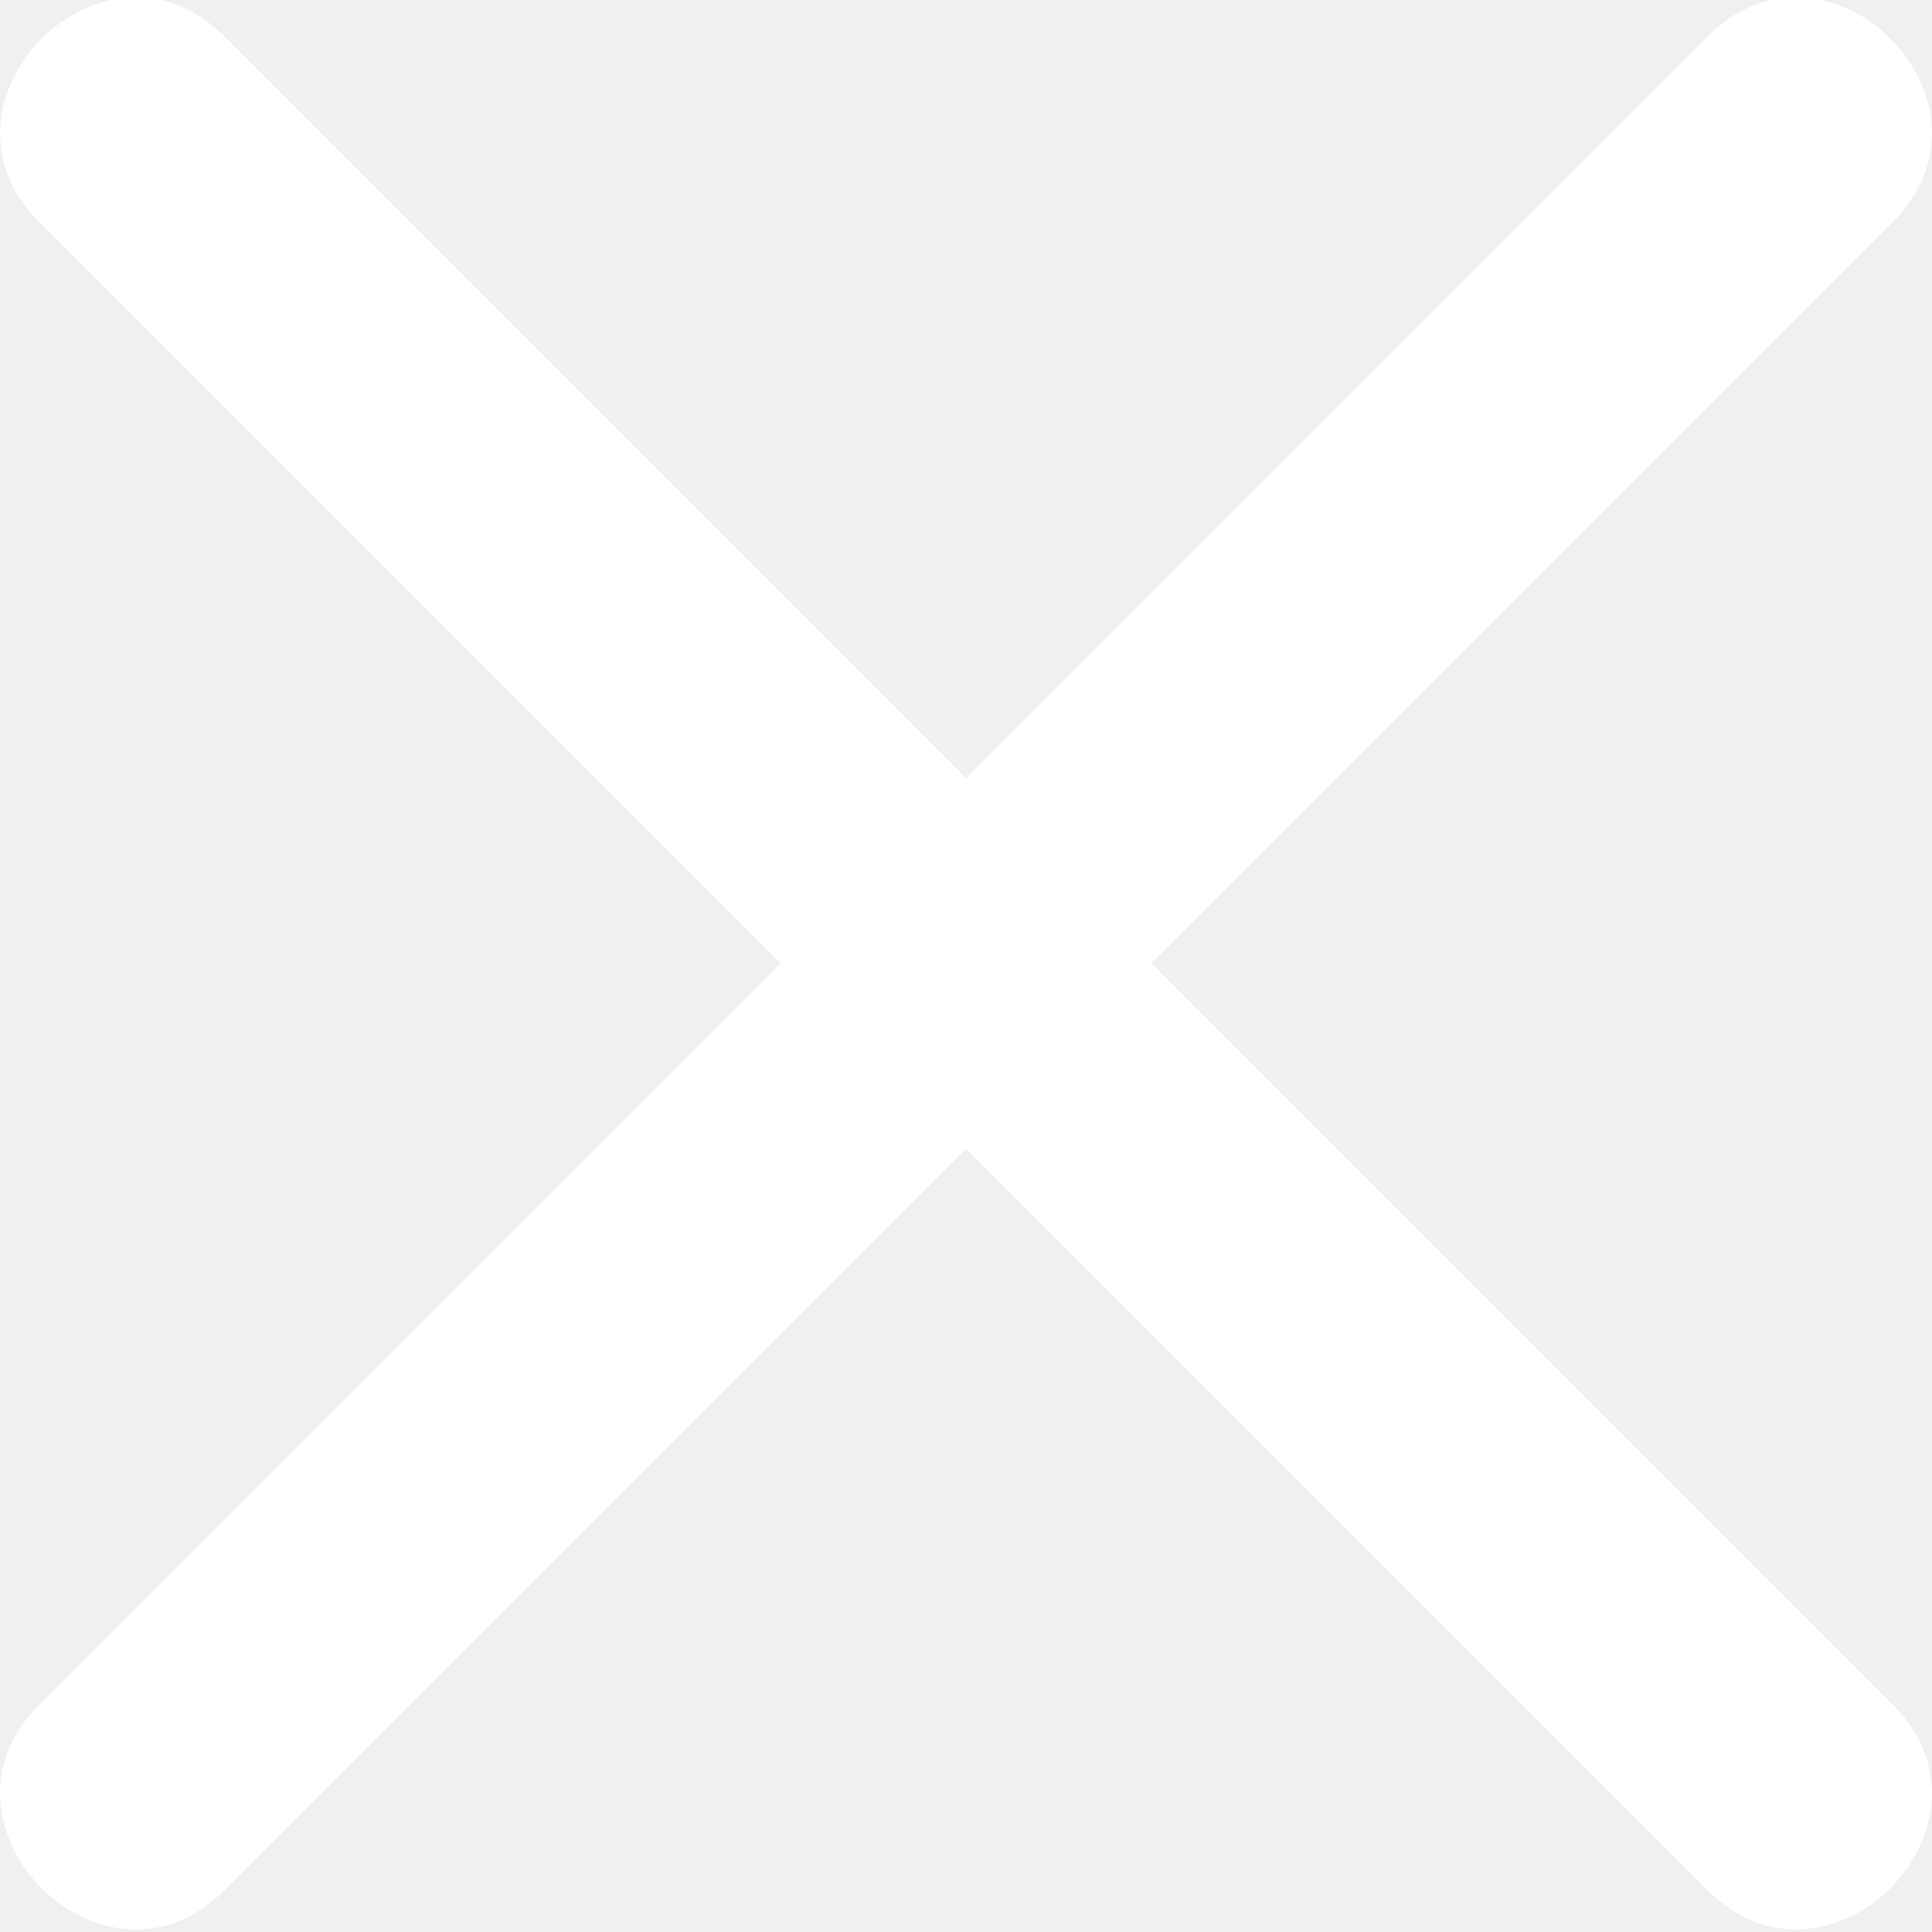
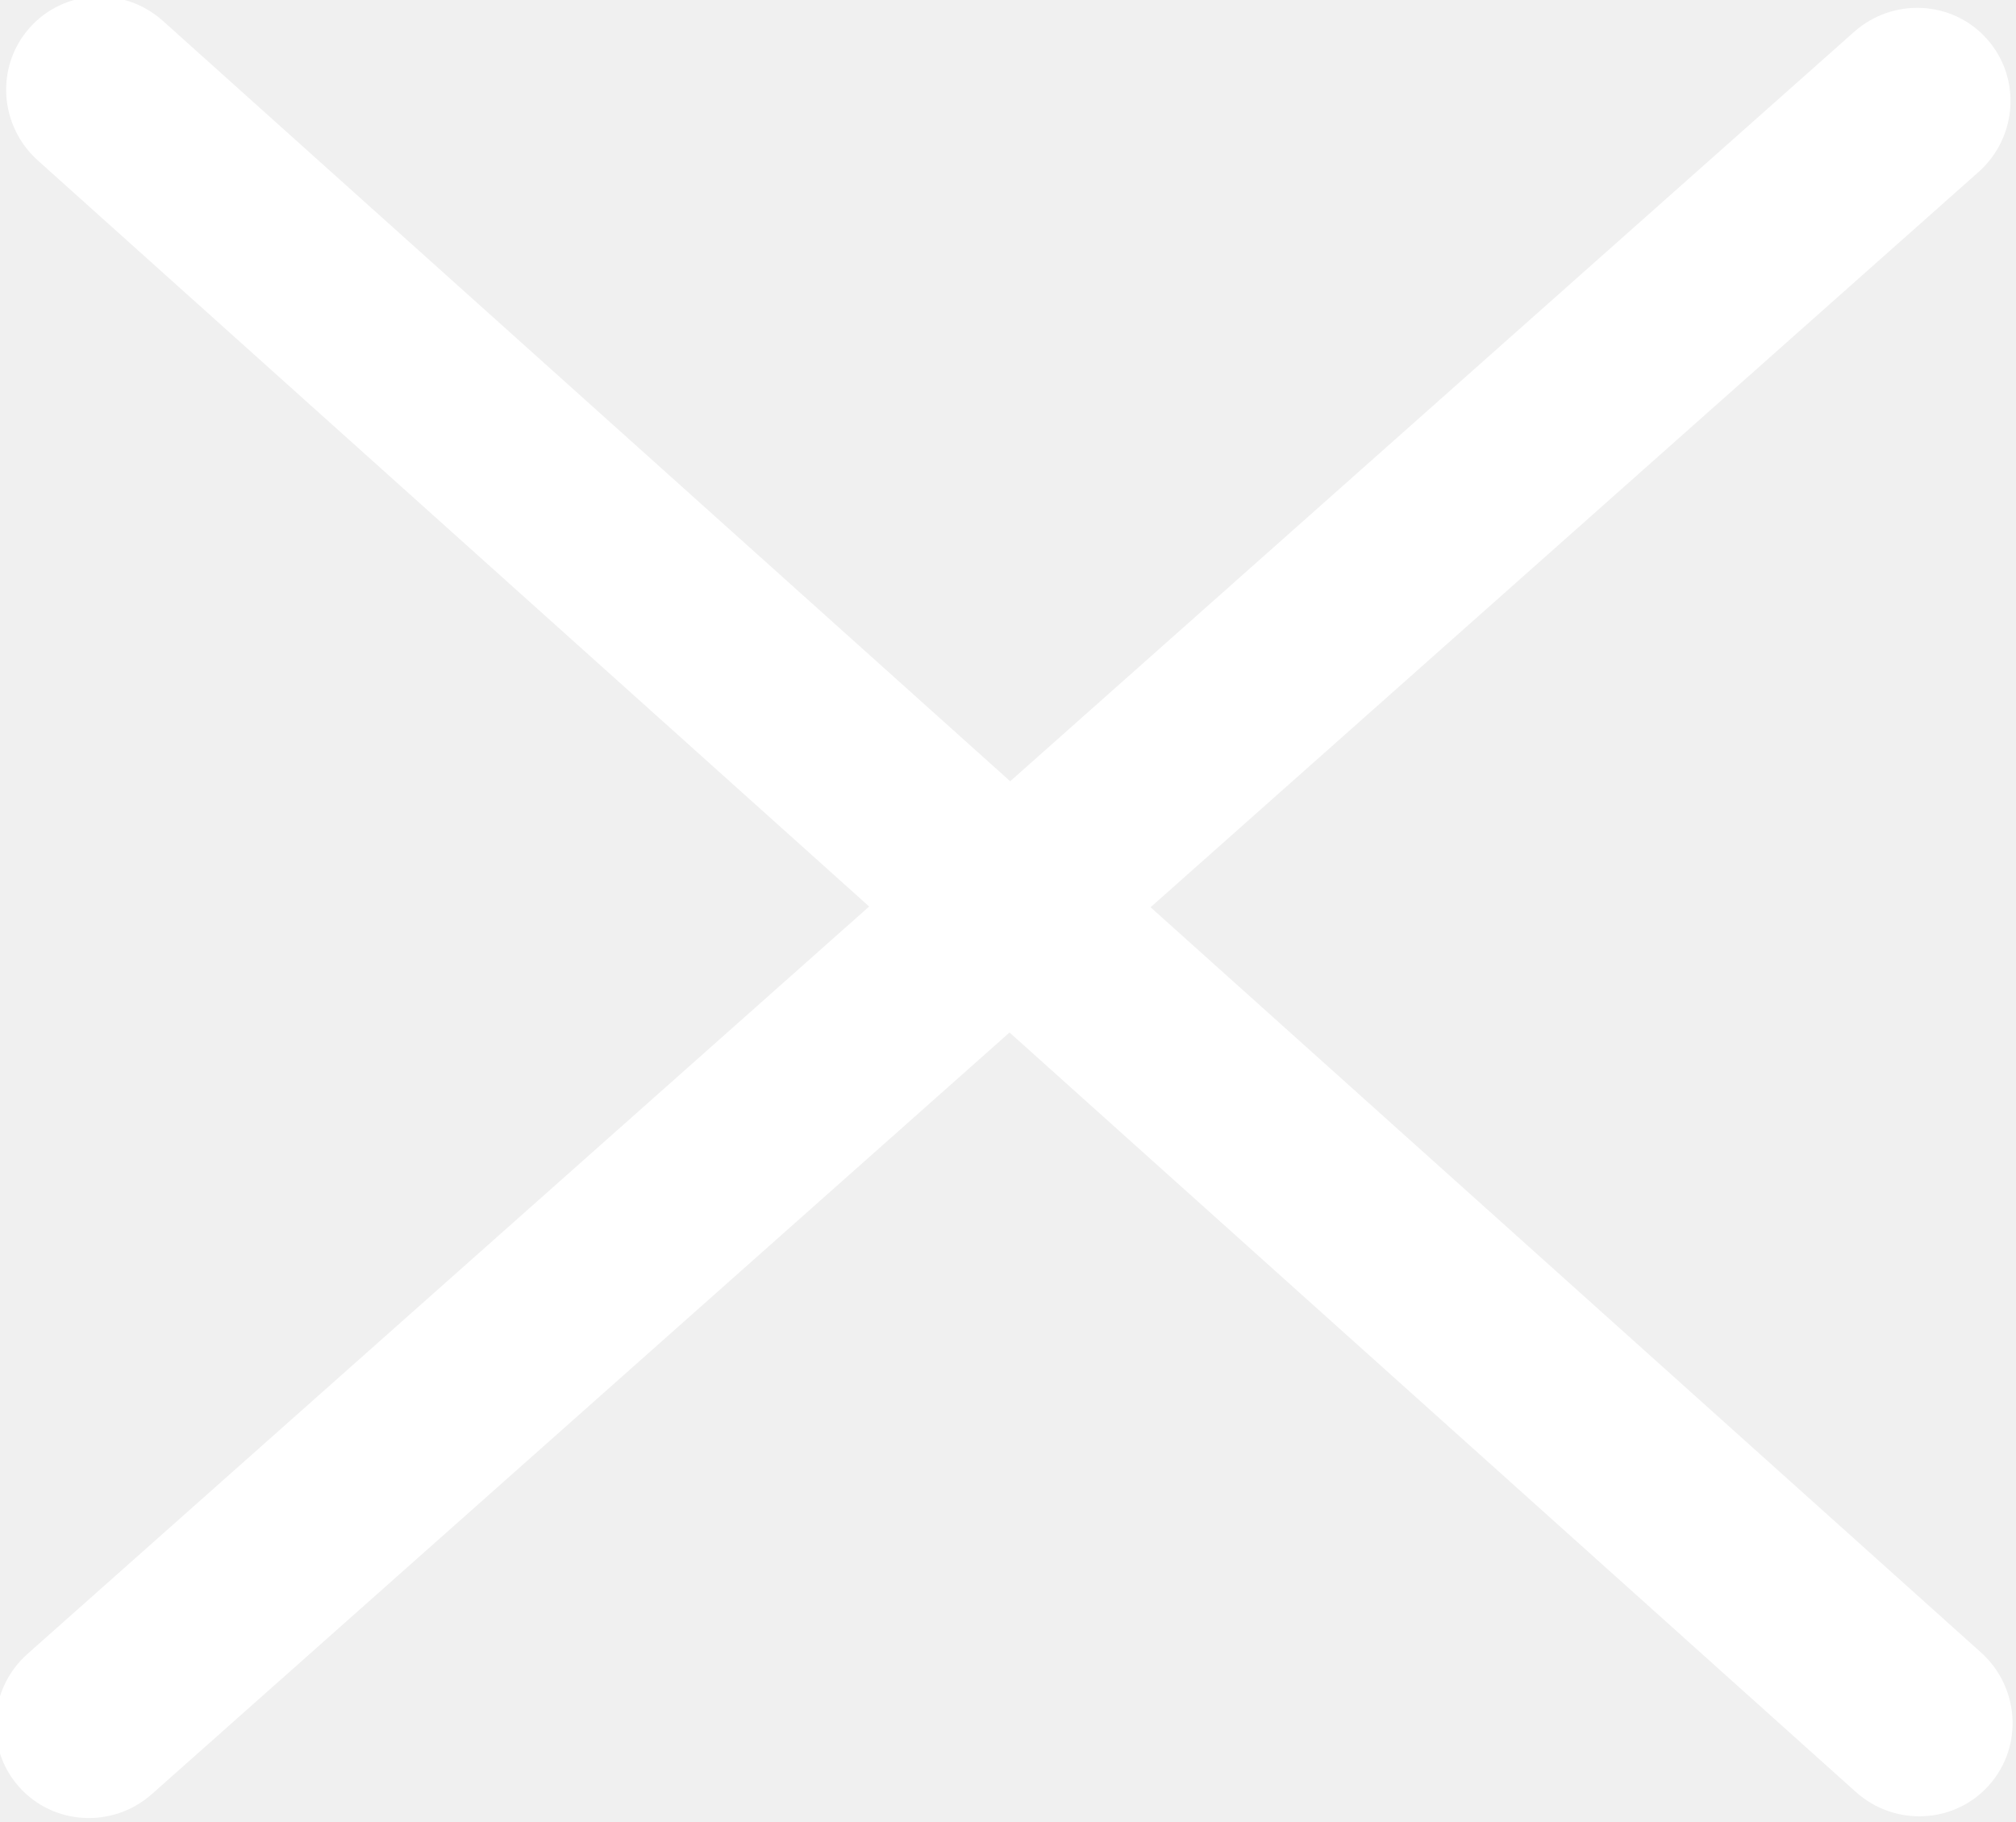
- <svg xmlns="http://www.w3.org/2000/svg" id="e2cba332-a7df-49b6-921b-5947fa93cfd3" data-name="Capa 1" width="37" height="37" viewBox="0 0 37 37">
+ <svg xmlns="http://www.w3.org/2000/svg" id="bc728896-ce24-4fb6-b112-2a8aa6134456" data-name="ee79595f-1454-49d5-ad34-32cbd089af6a" width="38.3" height="34.6" viewBox="0 0 38.3 34.6">
  <defs>
    <style>
-       .ad5a8db7-bd74-4b42-b94c-095a9215afa7 {
+       .adbe94c0-4165-4e73-81d2-f420874bac6e {
        fill: #fff;
      }
    </style>
  </defs>
-   <path class="ad5a8db7-bd74-4b42-b94c-095a9215afa7" d="M-458.8,122.1l10.8,10.8,17.2,17.2,4,4c2.3,2.3,5.8-1.2,3.6-3.5L-434,139.8l-17.2-17.2-4-4c-2.3-2.3-5.8,1.2-3.6,3.5Z" transform="translate(459.5 -117.9)" />
-   <path class="ad5a8db7-bd74-4b42-b94c-095a9215afa7" d="M-426.8,118.6l-10.8,10.8-17.2,17.2-4,4c-2.2,2.3,1.3,5.8,3.6,3.5l10.8-10.8,17.2-17.2,4-4c2.2-2.3-1.3-5.8-3.6-3.5Z" transform="translate(459.5 -117.9)" />
+   <g>
+     <rect class="adbe94c0-4165-4e73-81d2-f420874bac6e" x="-5.9" y="15.5" width="50" height="3.56" rx="1.8" transform="translate(16.5 -8.4) rotate(41.9)" />
+     <rect class="adbe94c0-4165-4e73-81d2-f420874bac6e" x="-5.9" y="15.5" width="50" height="3.56" rx="1.8" transform="translate(-6.7 17.1) rotate(-41.6)" />
+   </g>
</svg>
